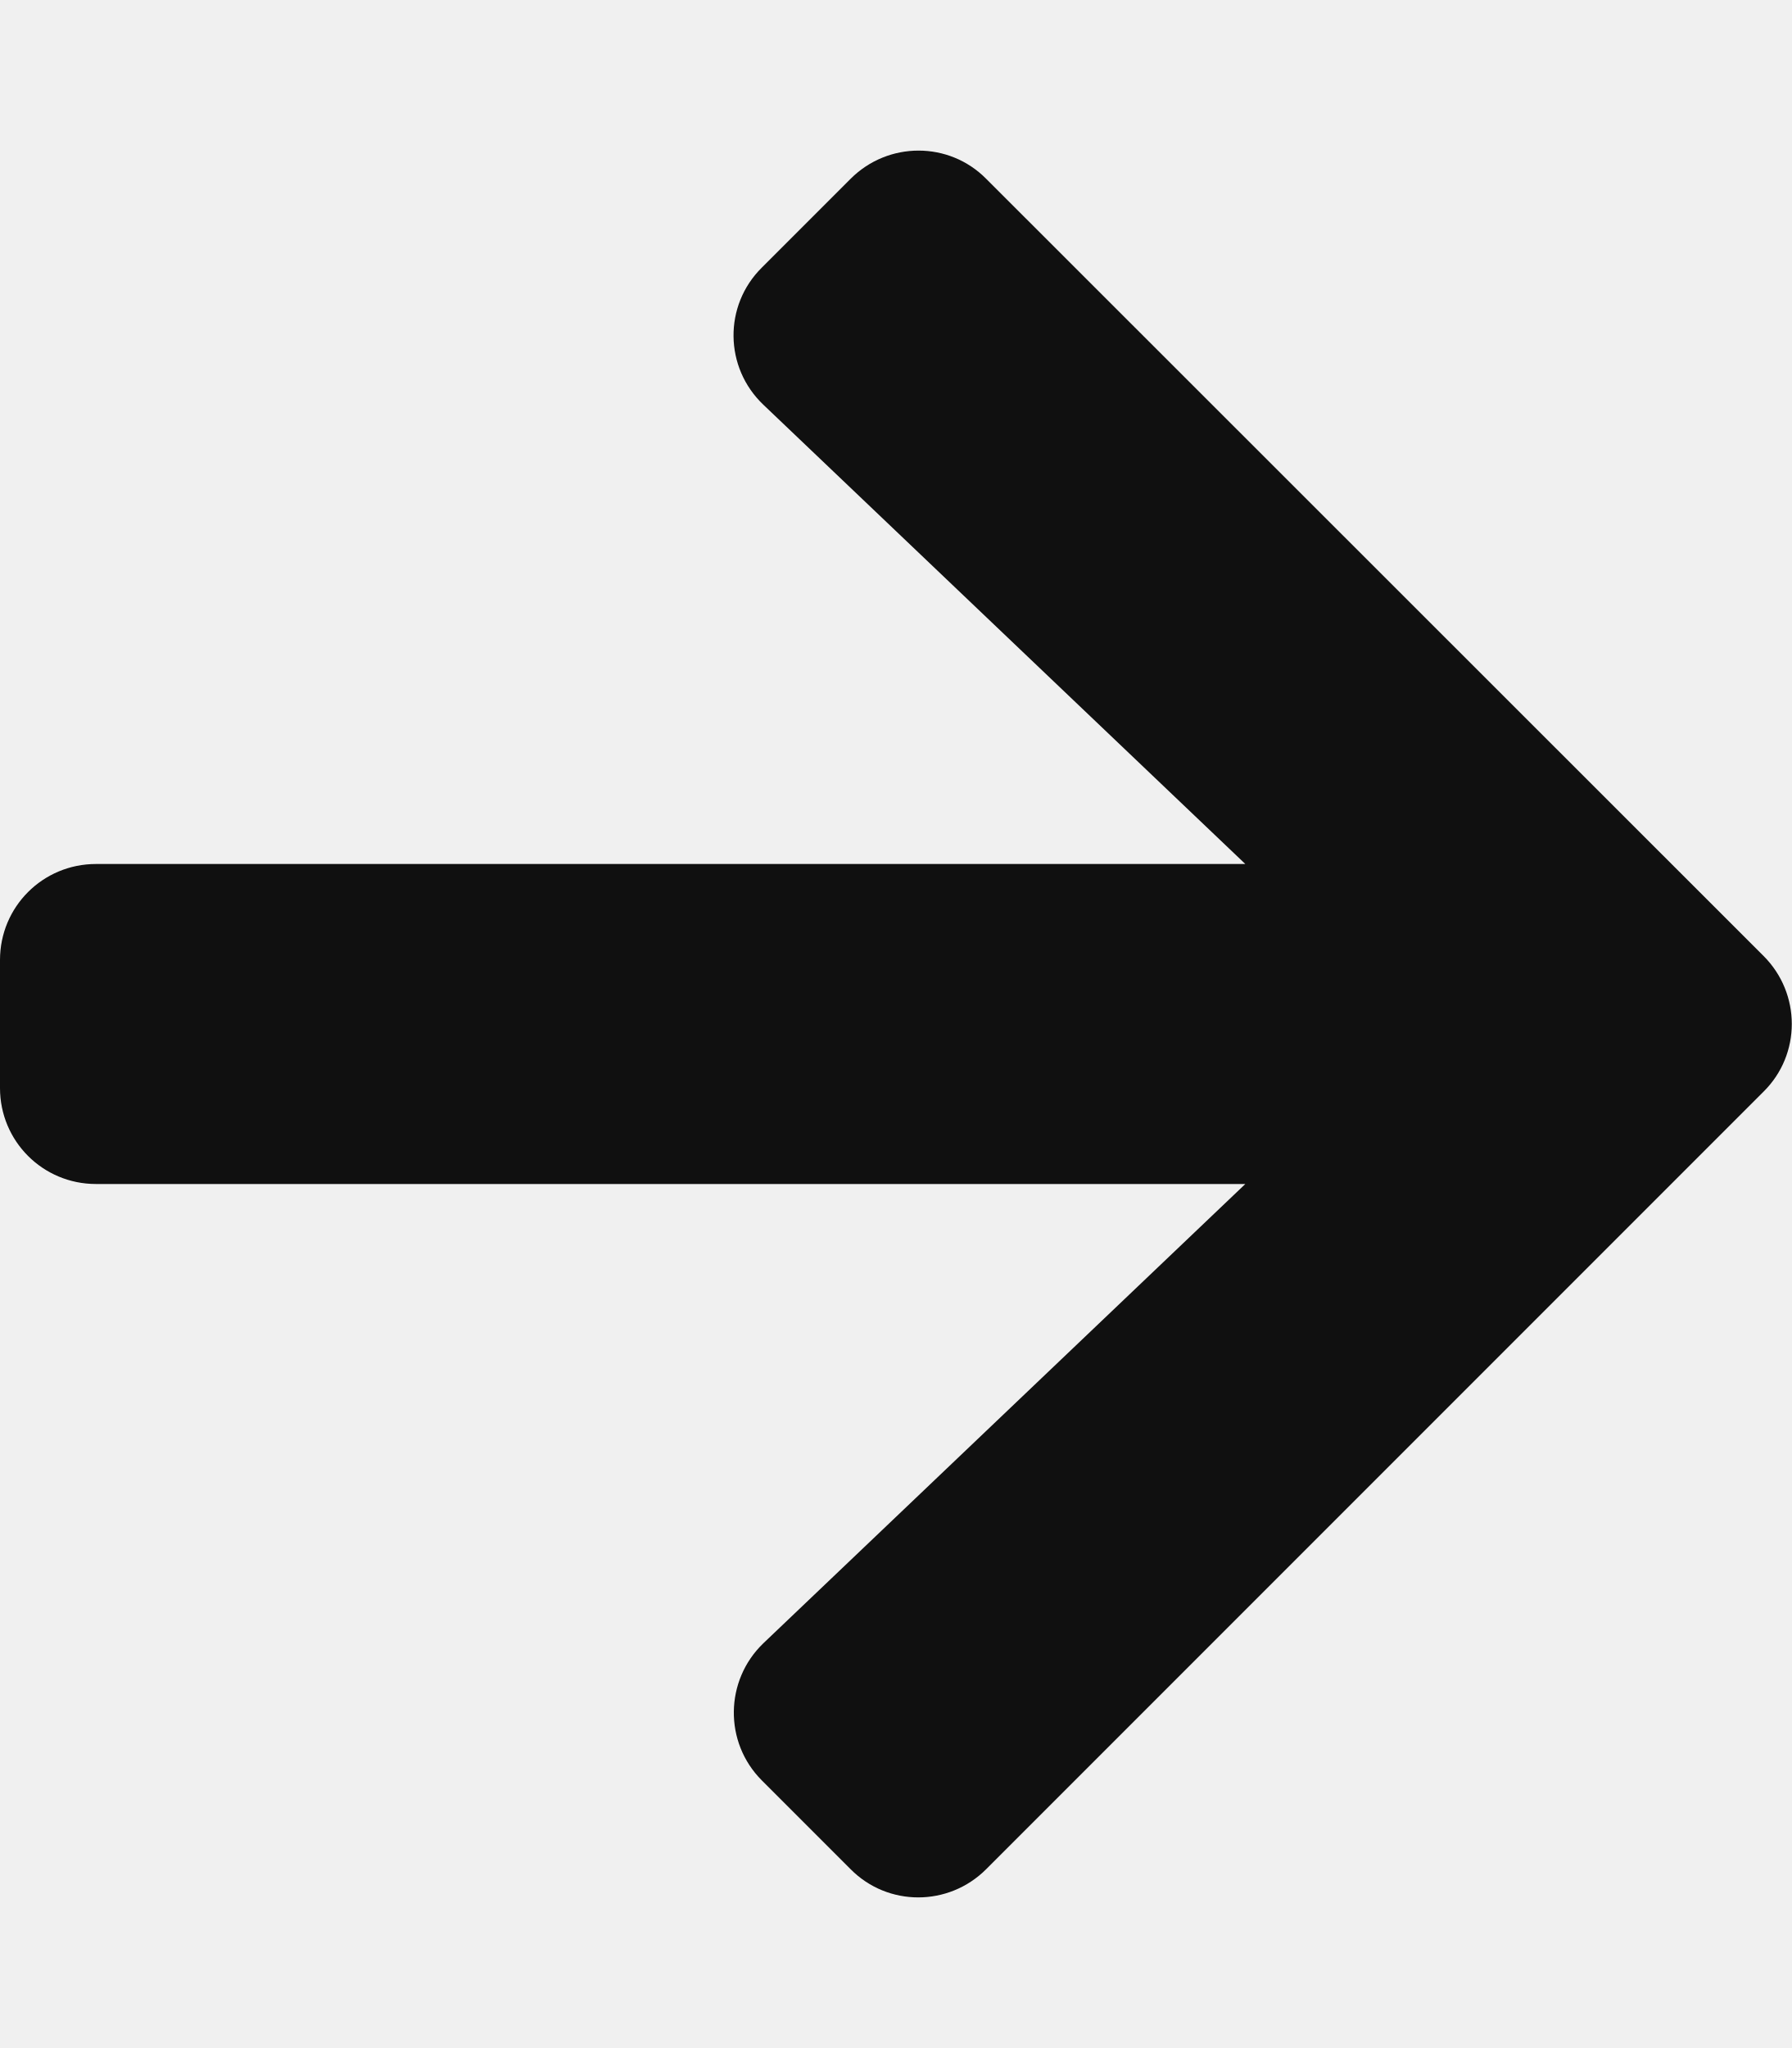
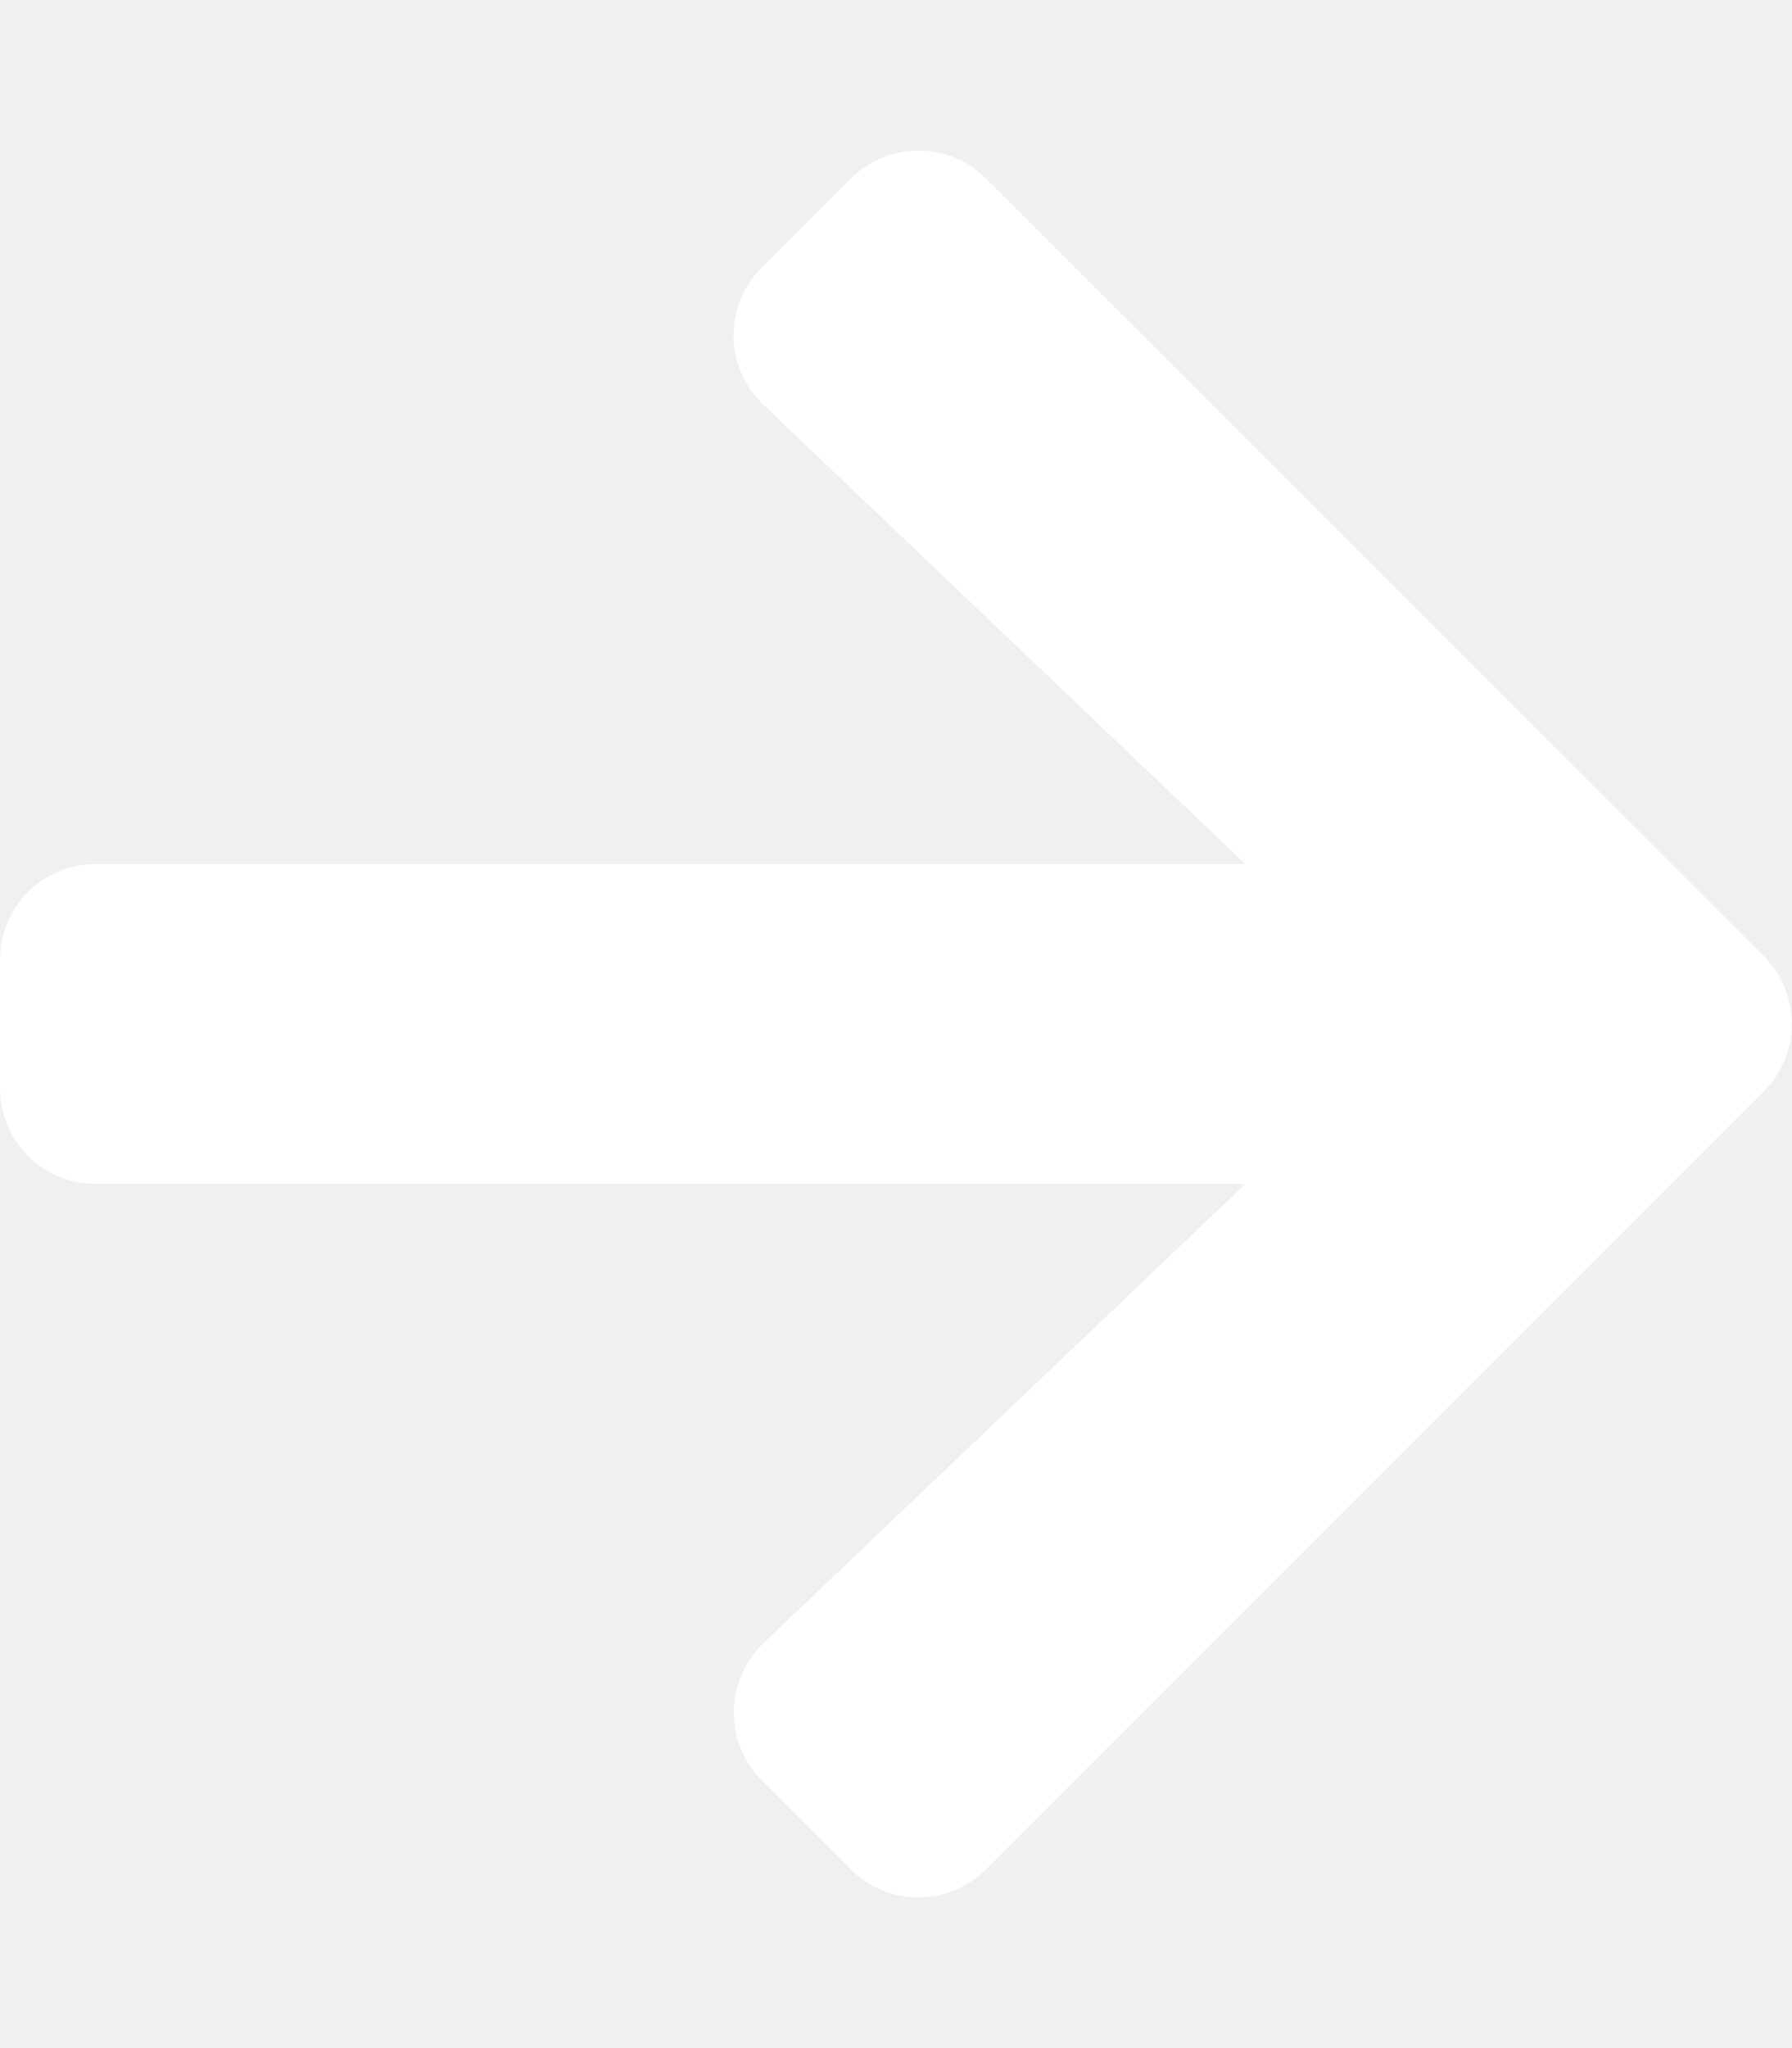
- <svg xmlns="http://www.w3.org/2000/svg" viewBox="0 0 448 512" width="1.2rem" fill="#101010">
+ <svg xmlns="http://www.w3.org/2000/svg" viewBox="0 0 448 512" width="1.2rem" fill="#fff">
  <path d="M190.5 66.9l22.2-22.2c9.4-9.4 24.6-9.4 33.9 0L441 239c9.4 9.4 9.4 24.6 0 33.9L246.6 467.3c-9.4 9.4-24.6 9.4-33.9 0l-22.2-22.2c-9.5-9.5-9.3-25 .4-34.3L311.4 296H24c-13.3 0-24-10.7-24-24v-32c0-13.3 10.7-24 24-24h287.4L190.9 101.2c-9.8-9.3-10-24.8-.4-34.3z" />
</svg>
